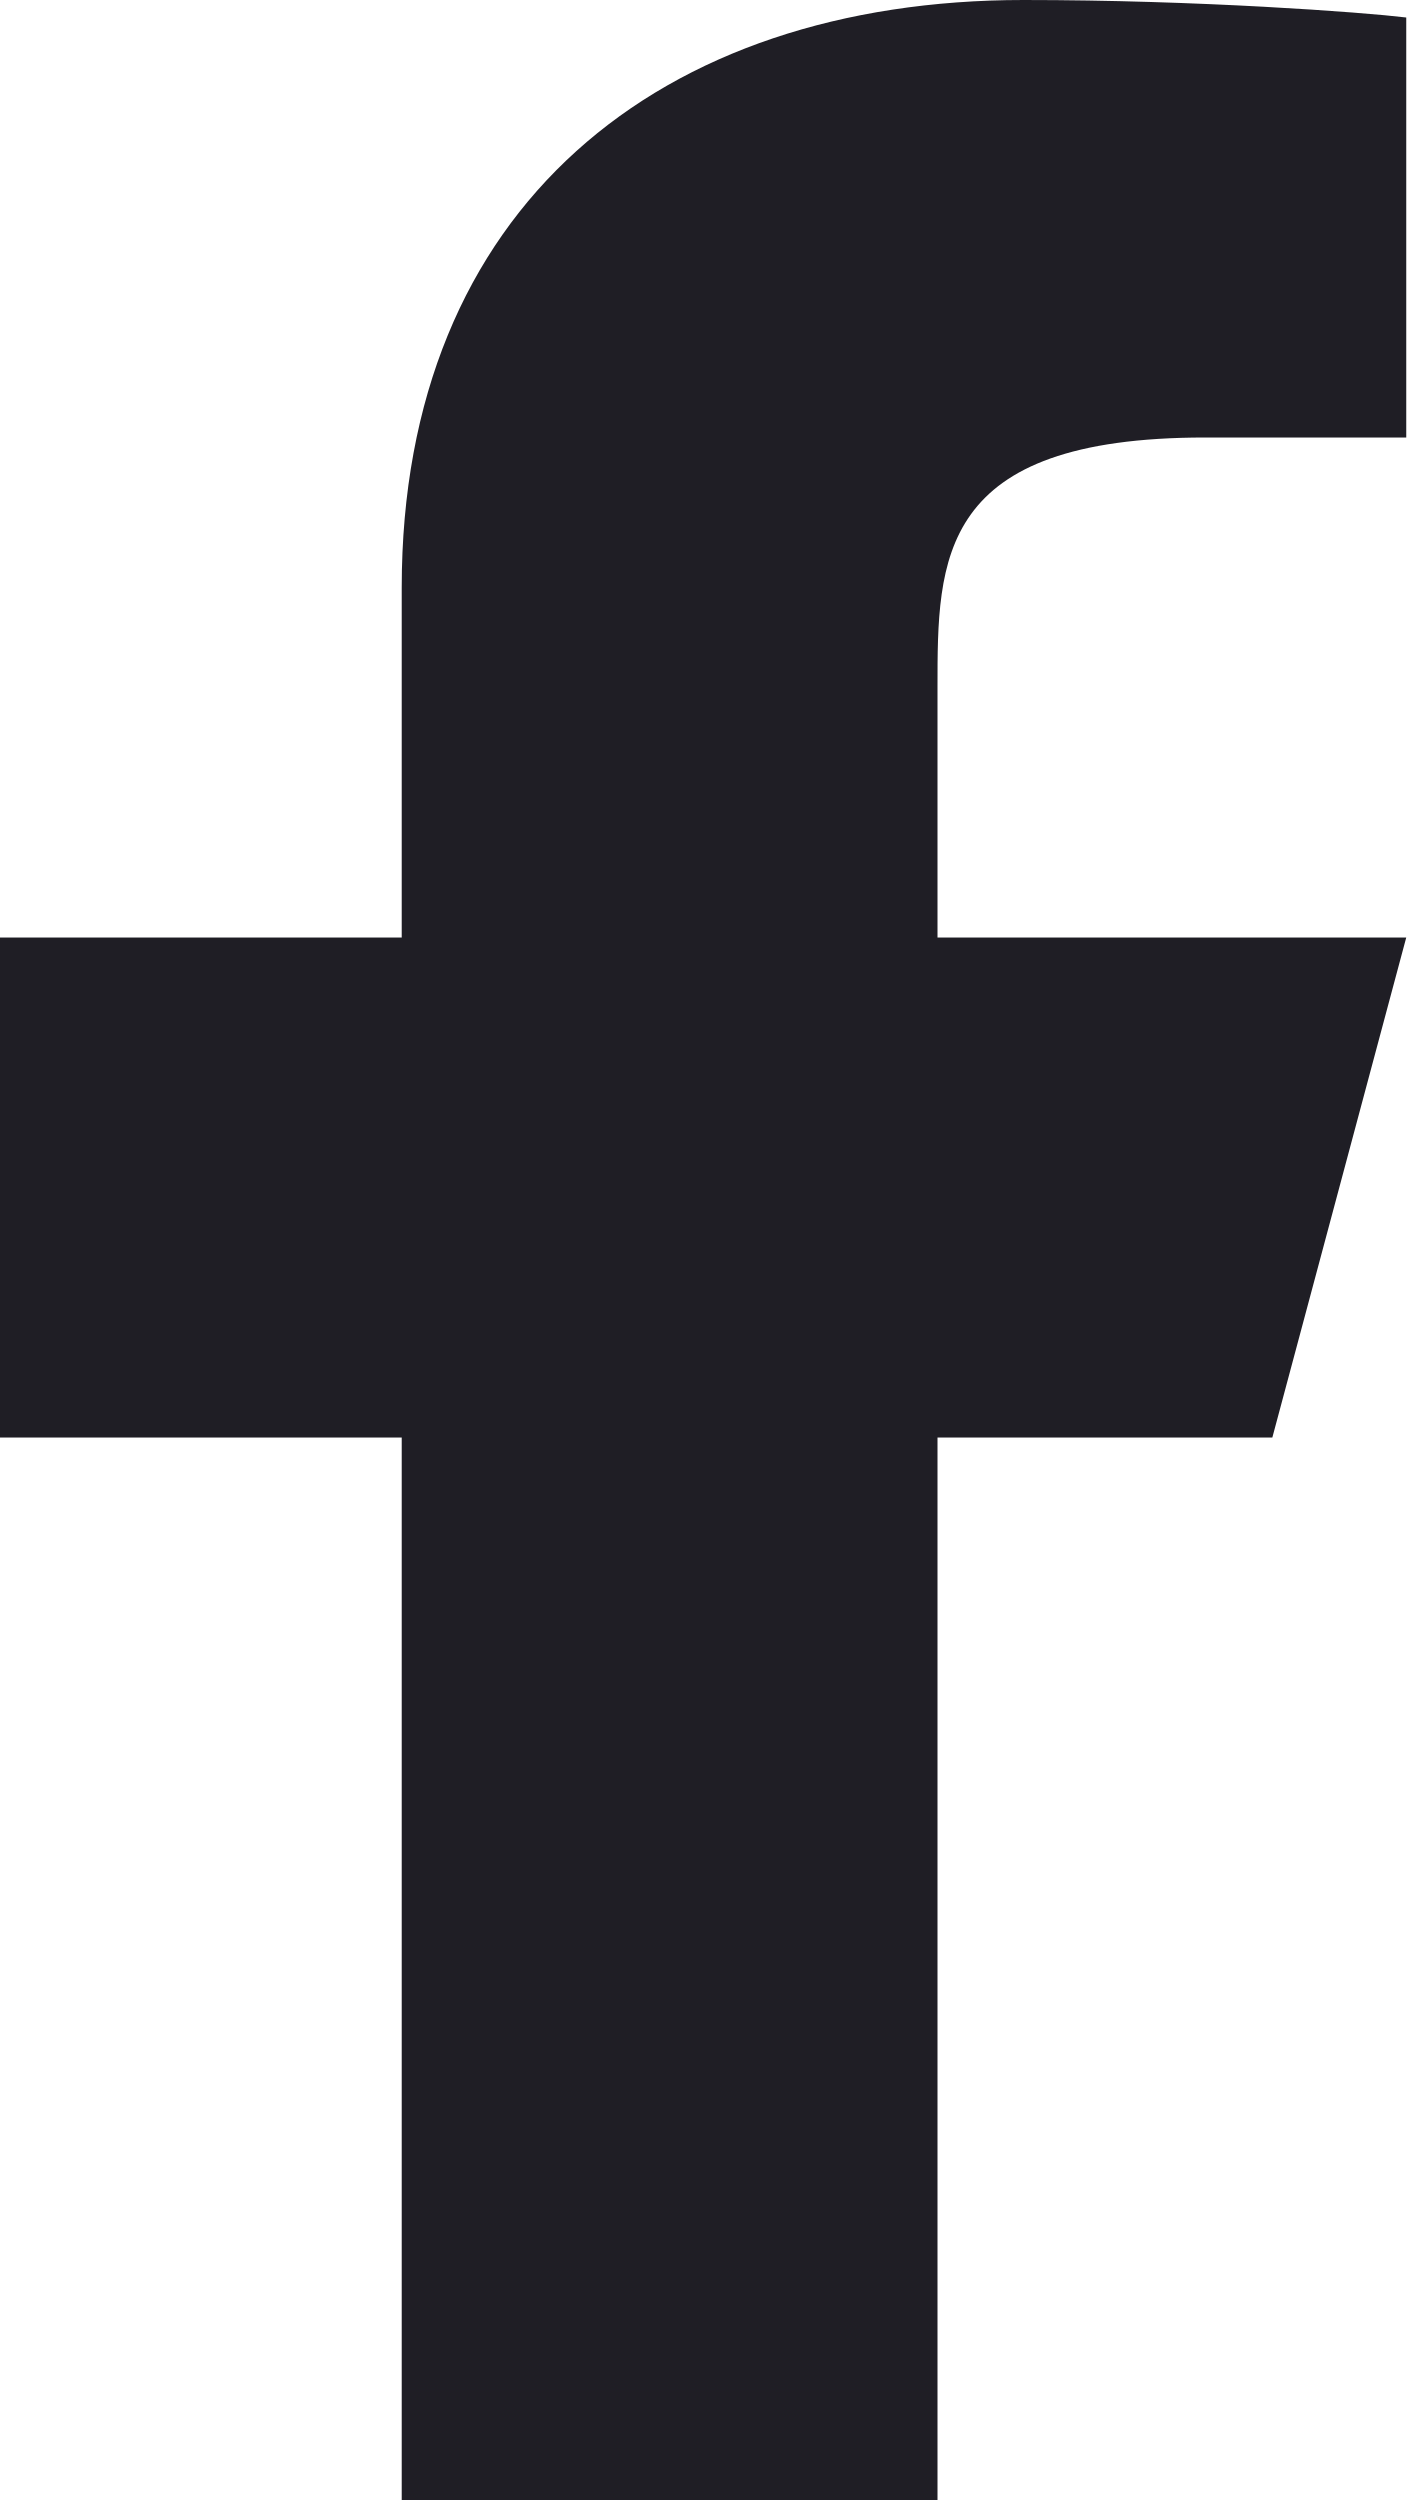
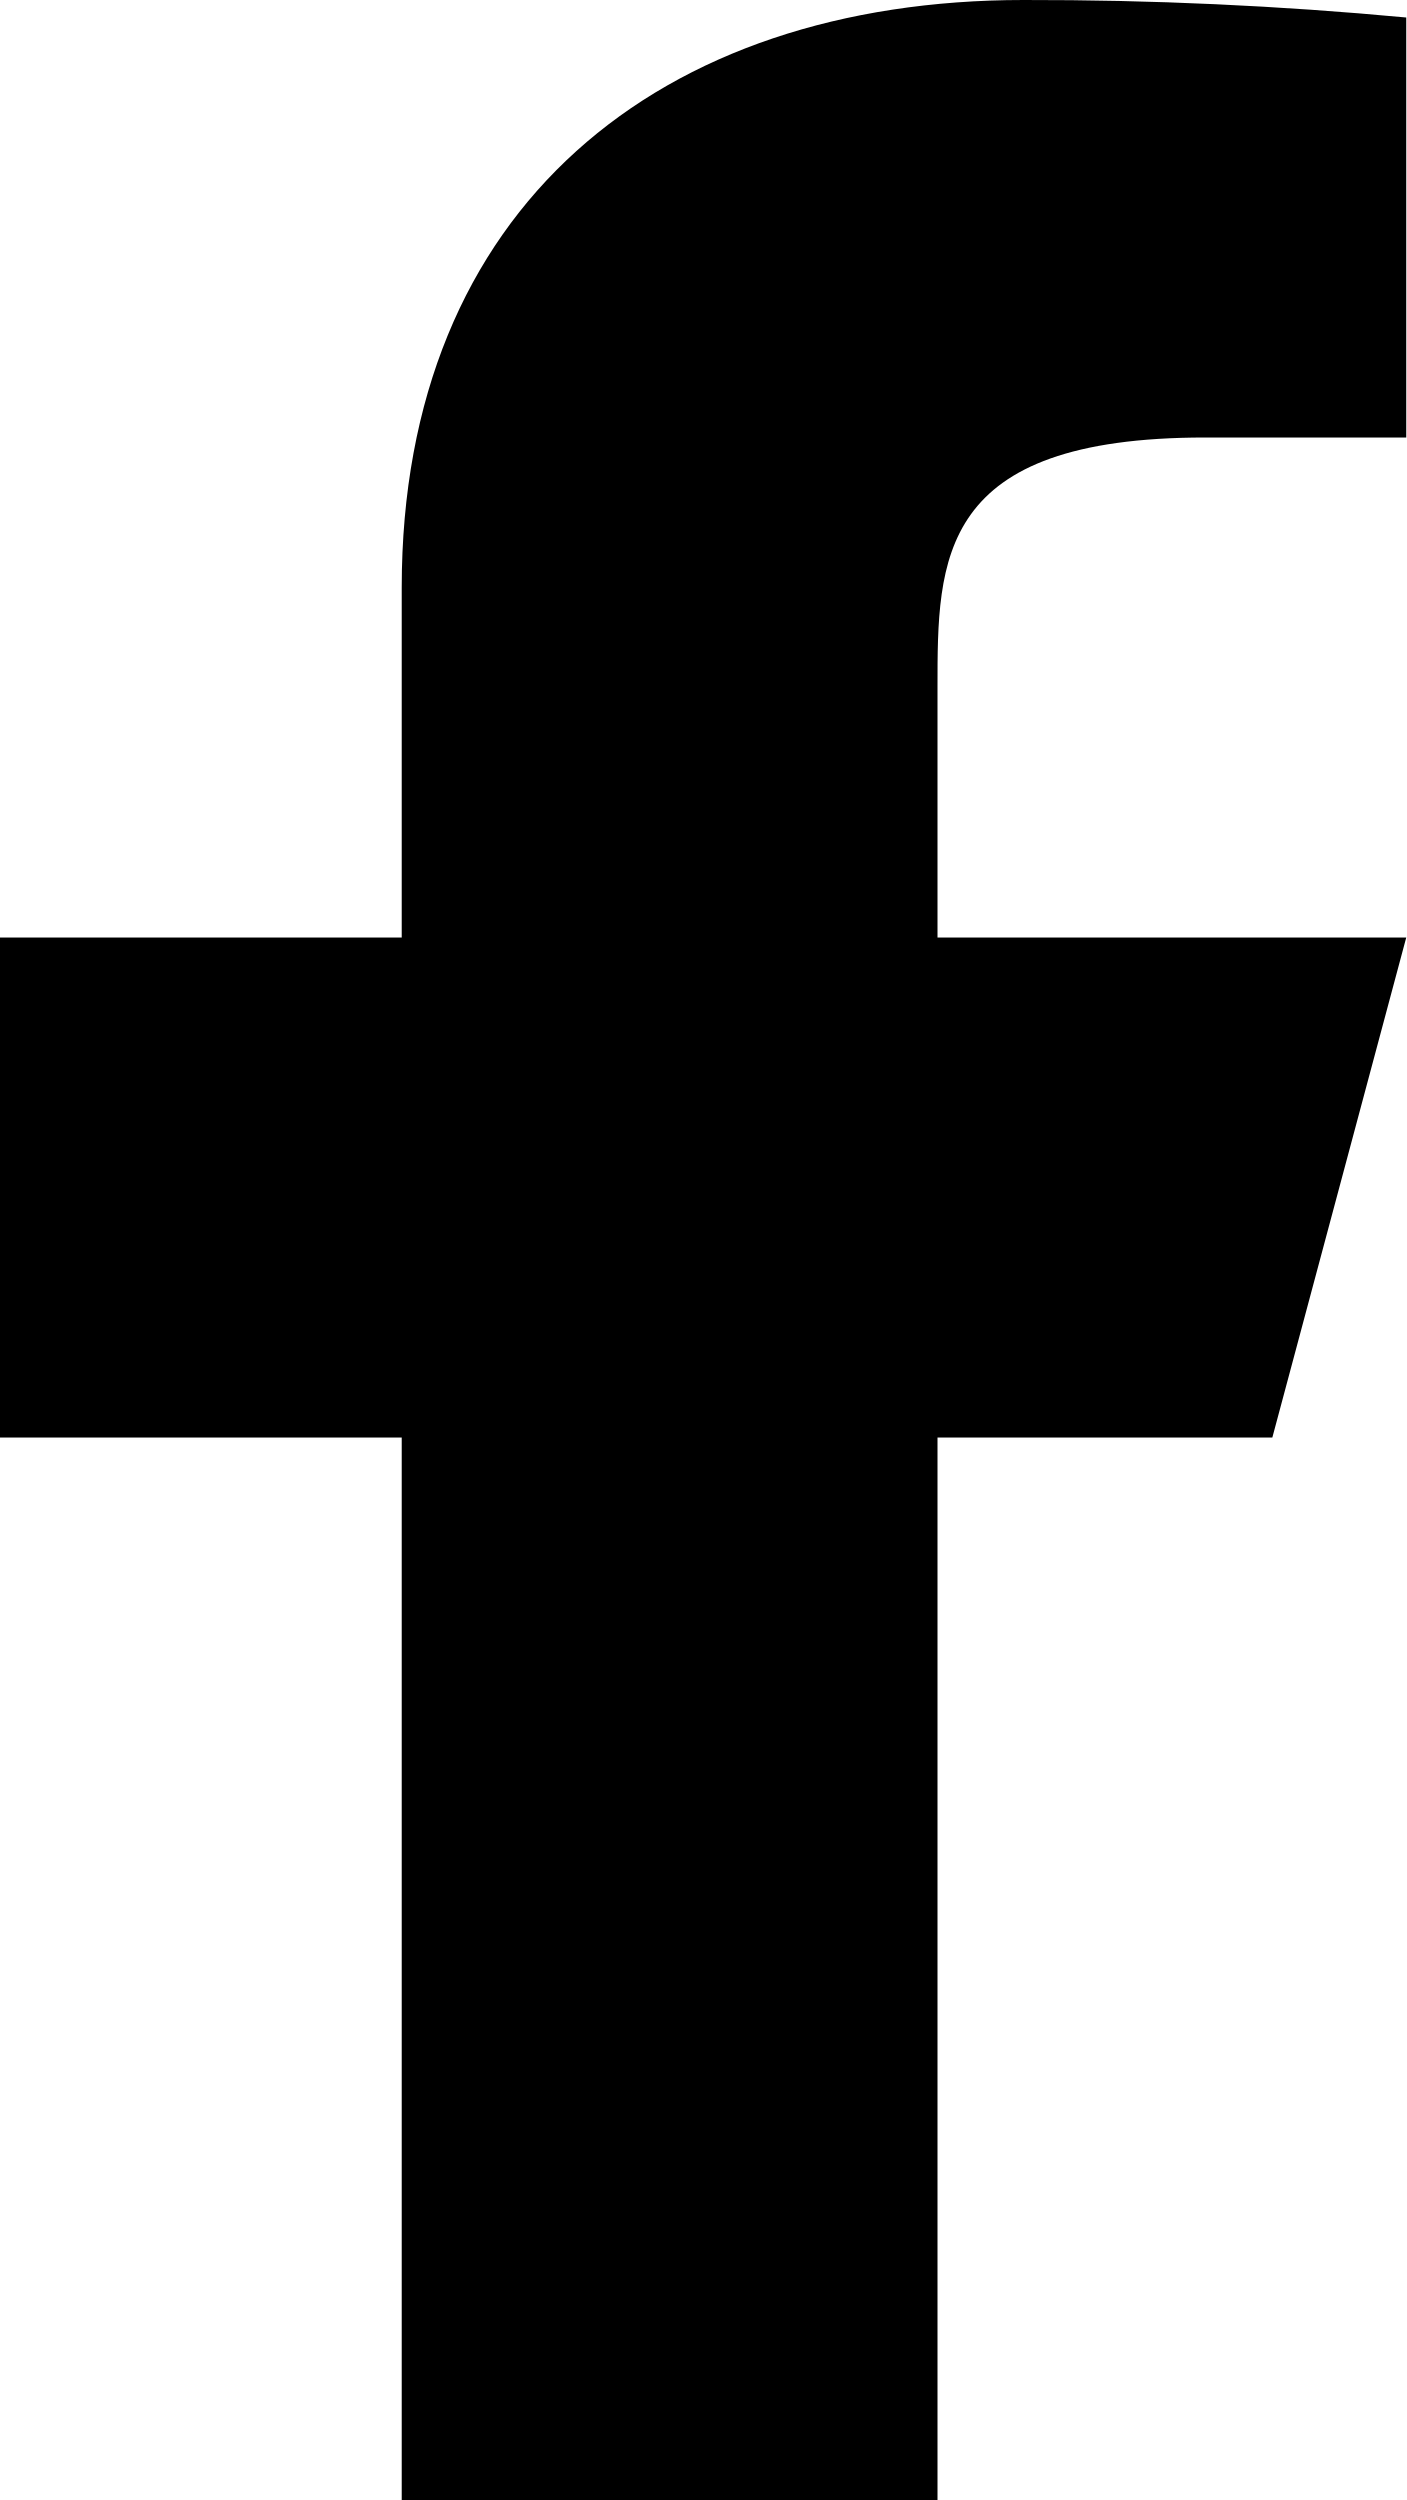
- <svg xmlns="http://www.w3.org/2000/svg" width="9" height="16" viewBox="0 0 9 16" fill="none">
-   <path d="M6 9.2H8.143L9 6H6V4.4C6 3.576 6 2.8 7.714 2.8H9V0.112C8.721 0.078 7.665 0 6.551 0C4.224 0 2.571 1.326 2.571 3.76V6H0V9.2H2.571V16H6V9.2Z" fill="#1F1E25" />
+ <svg xmlns="http://www.w3.org/2000/svg" width="9" height="16" fill="none">
+   <path d="M6 9.2h2.143L9 6H6V4.4c0-.824 0-1.6 1.714-1.6H9V.112A25.85 25.85 0 006.551 0c-2.327 0-3.98 1.326-3.98 3.76V6H0v3.2h2.571V16H6V9.2z" fill="currentColor" />
</svg>
